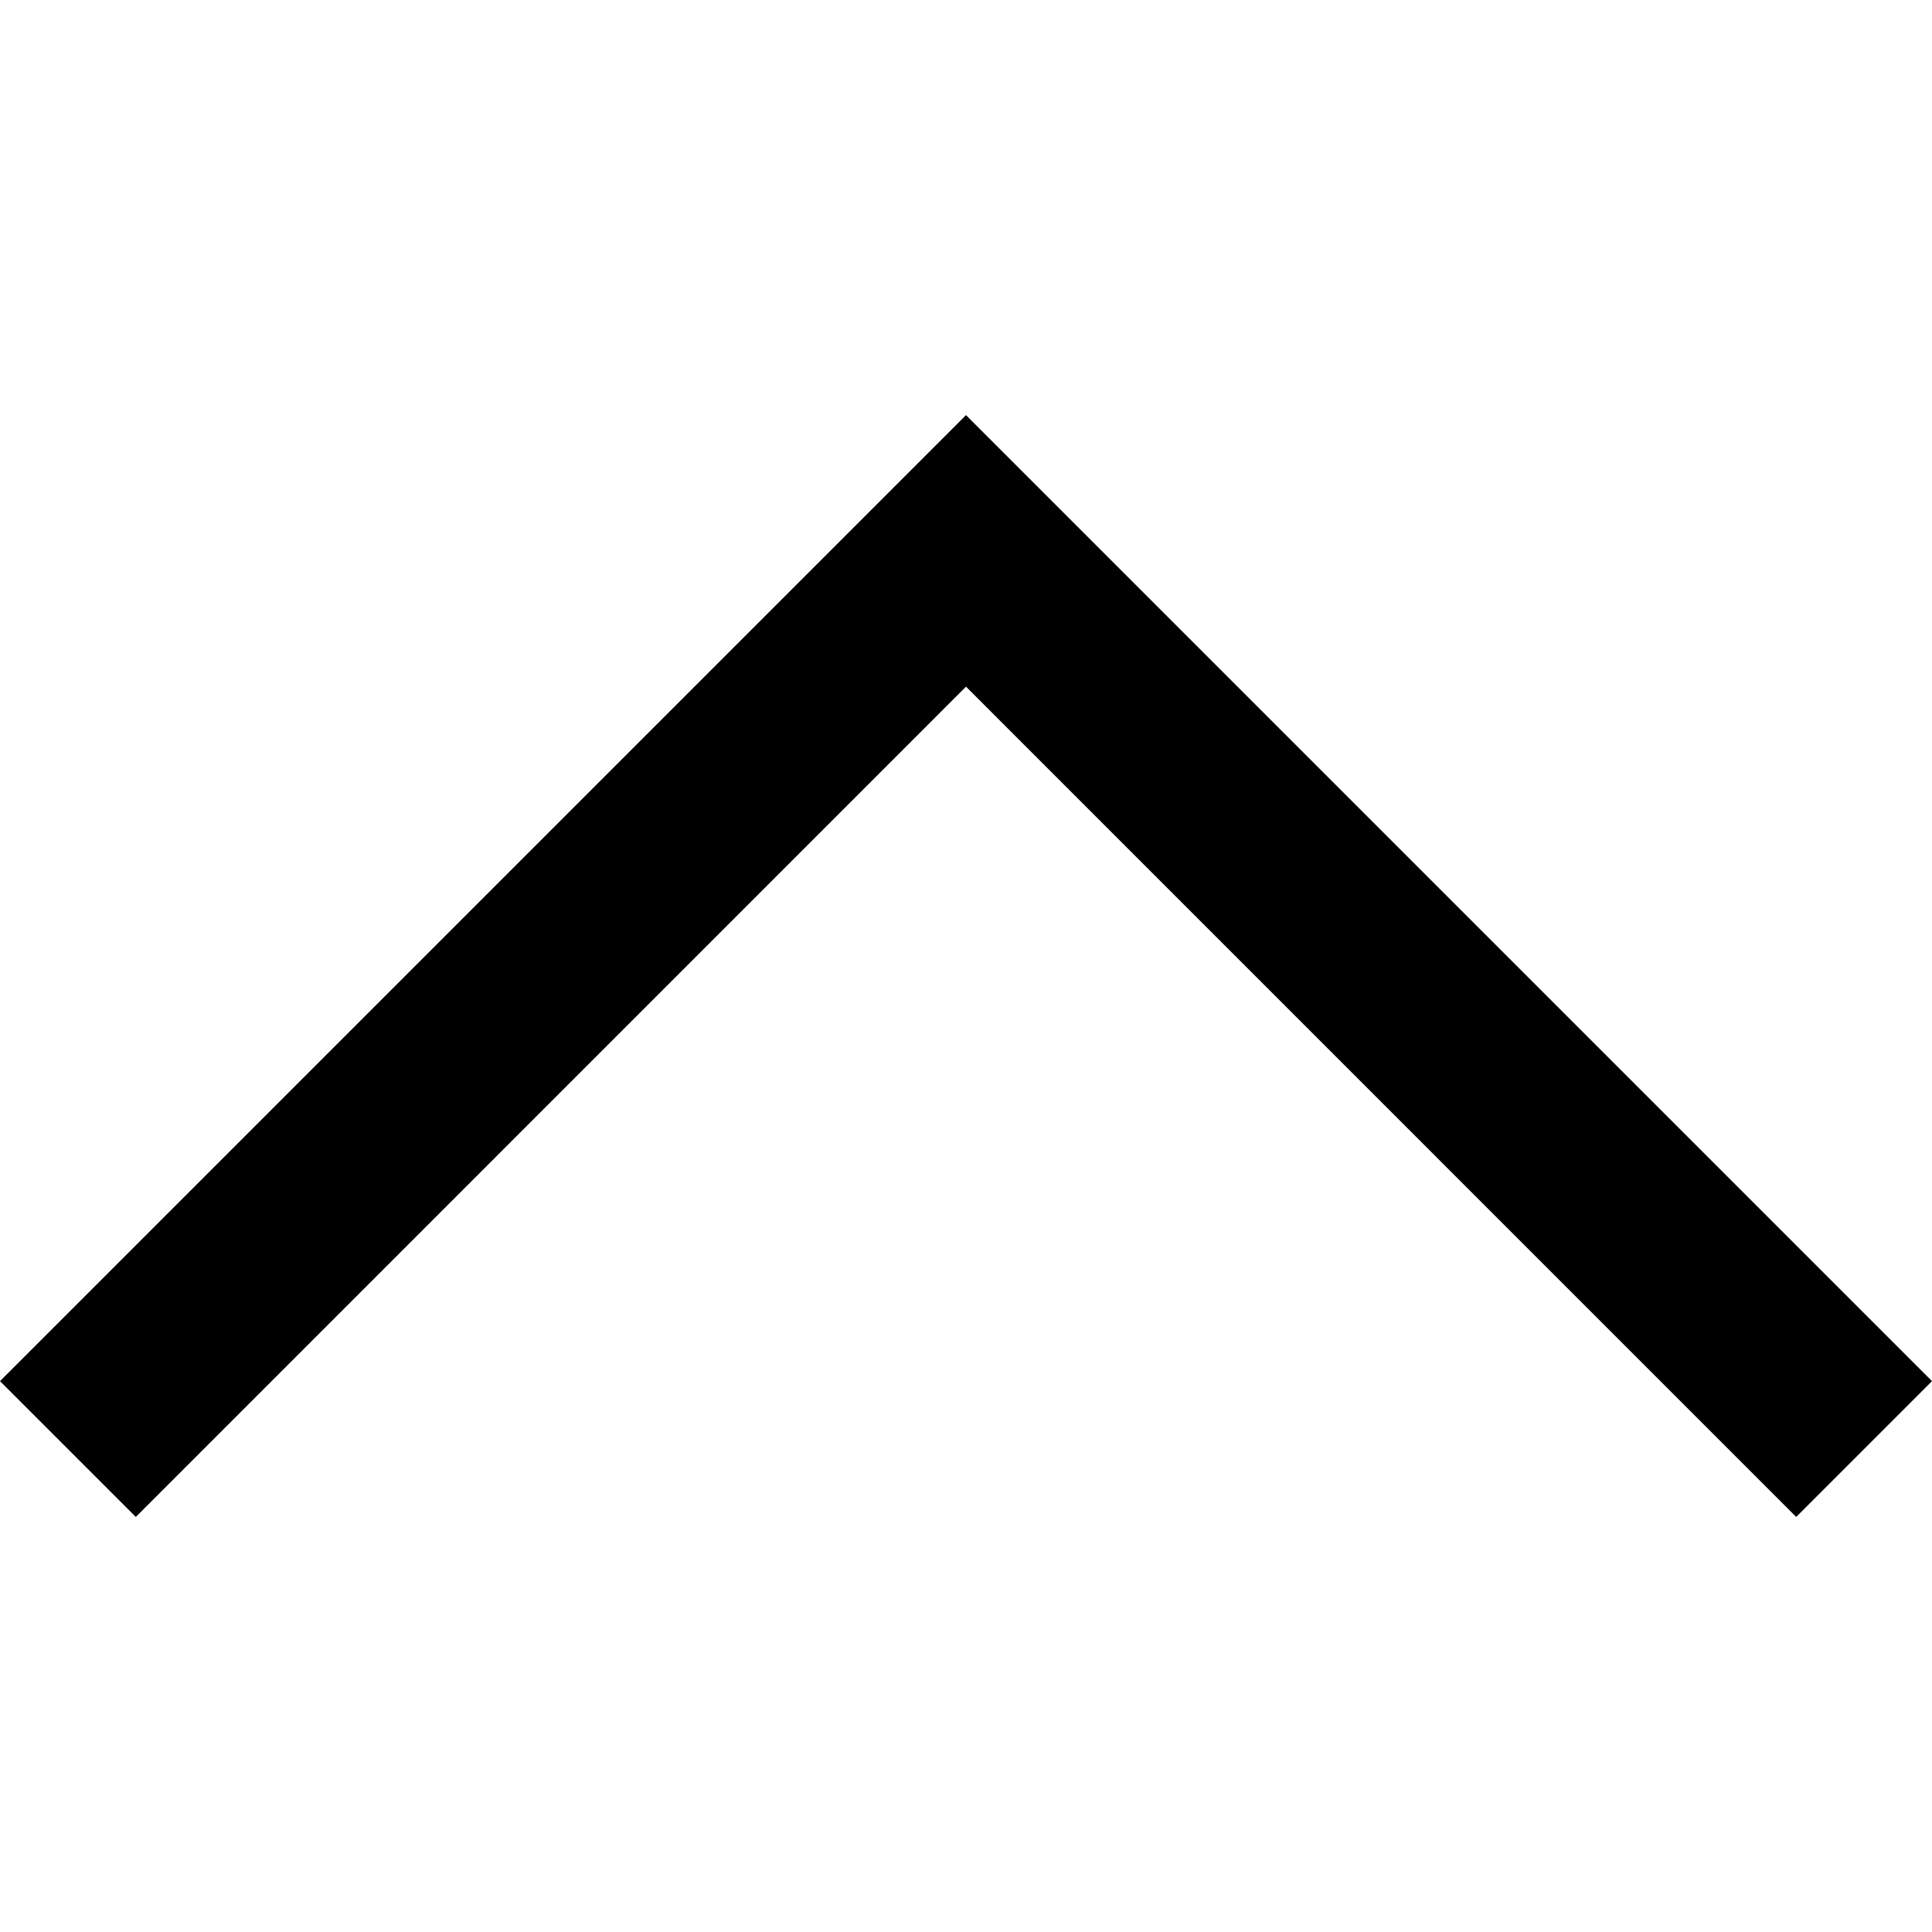
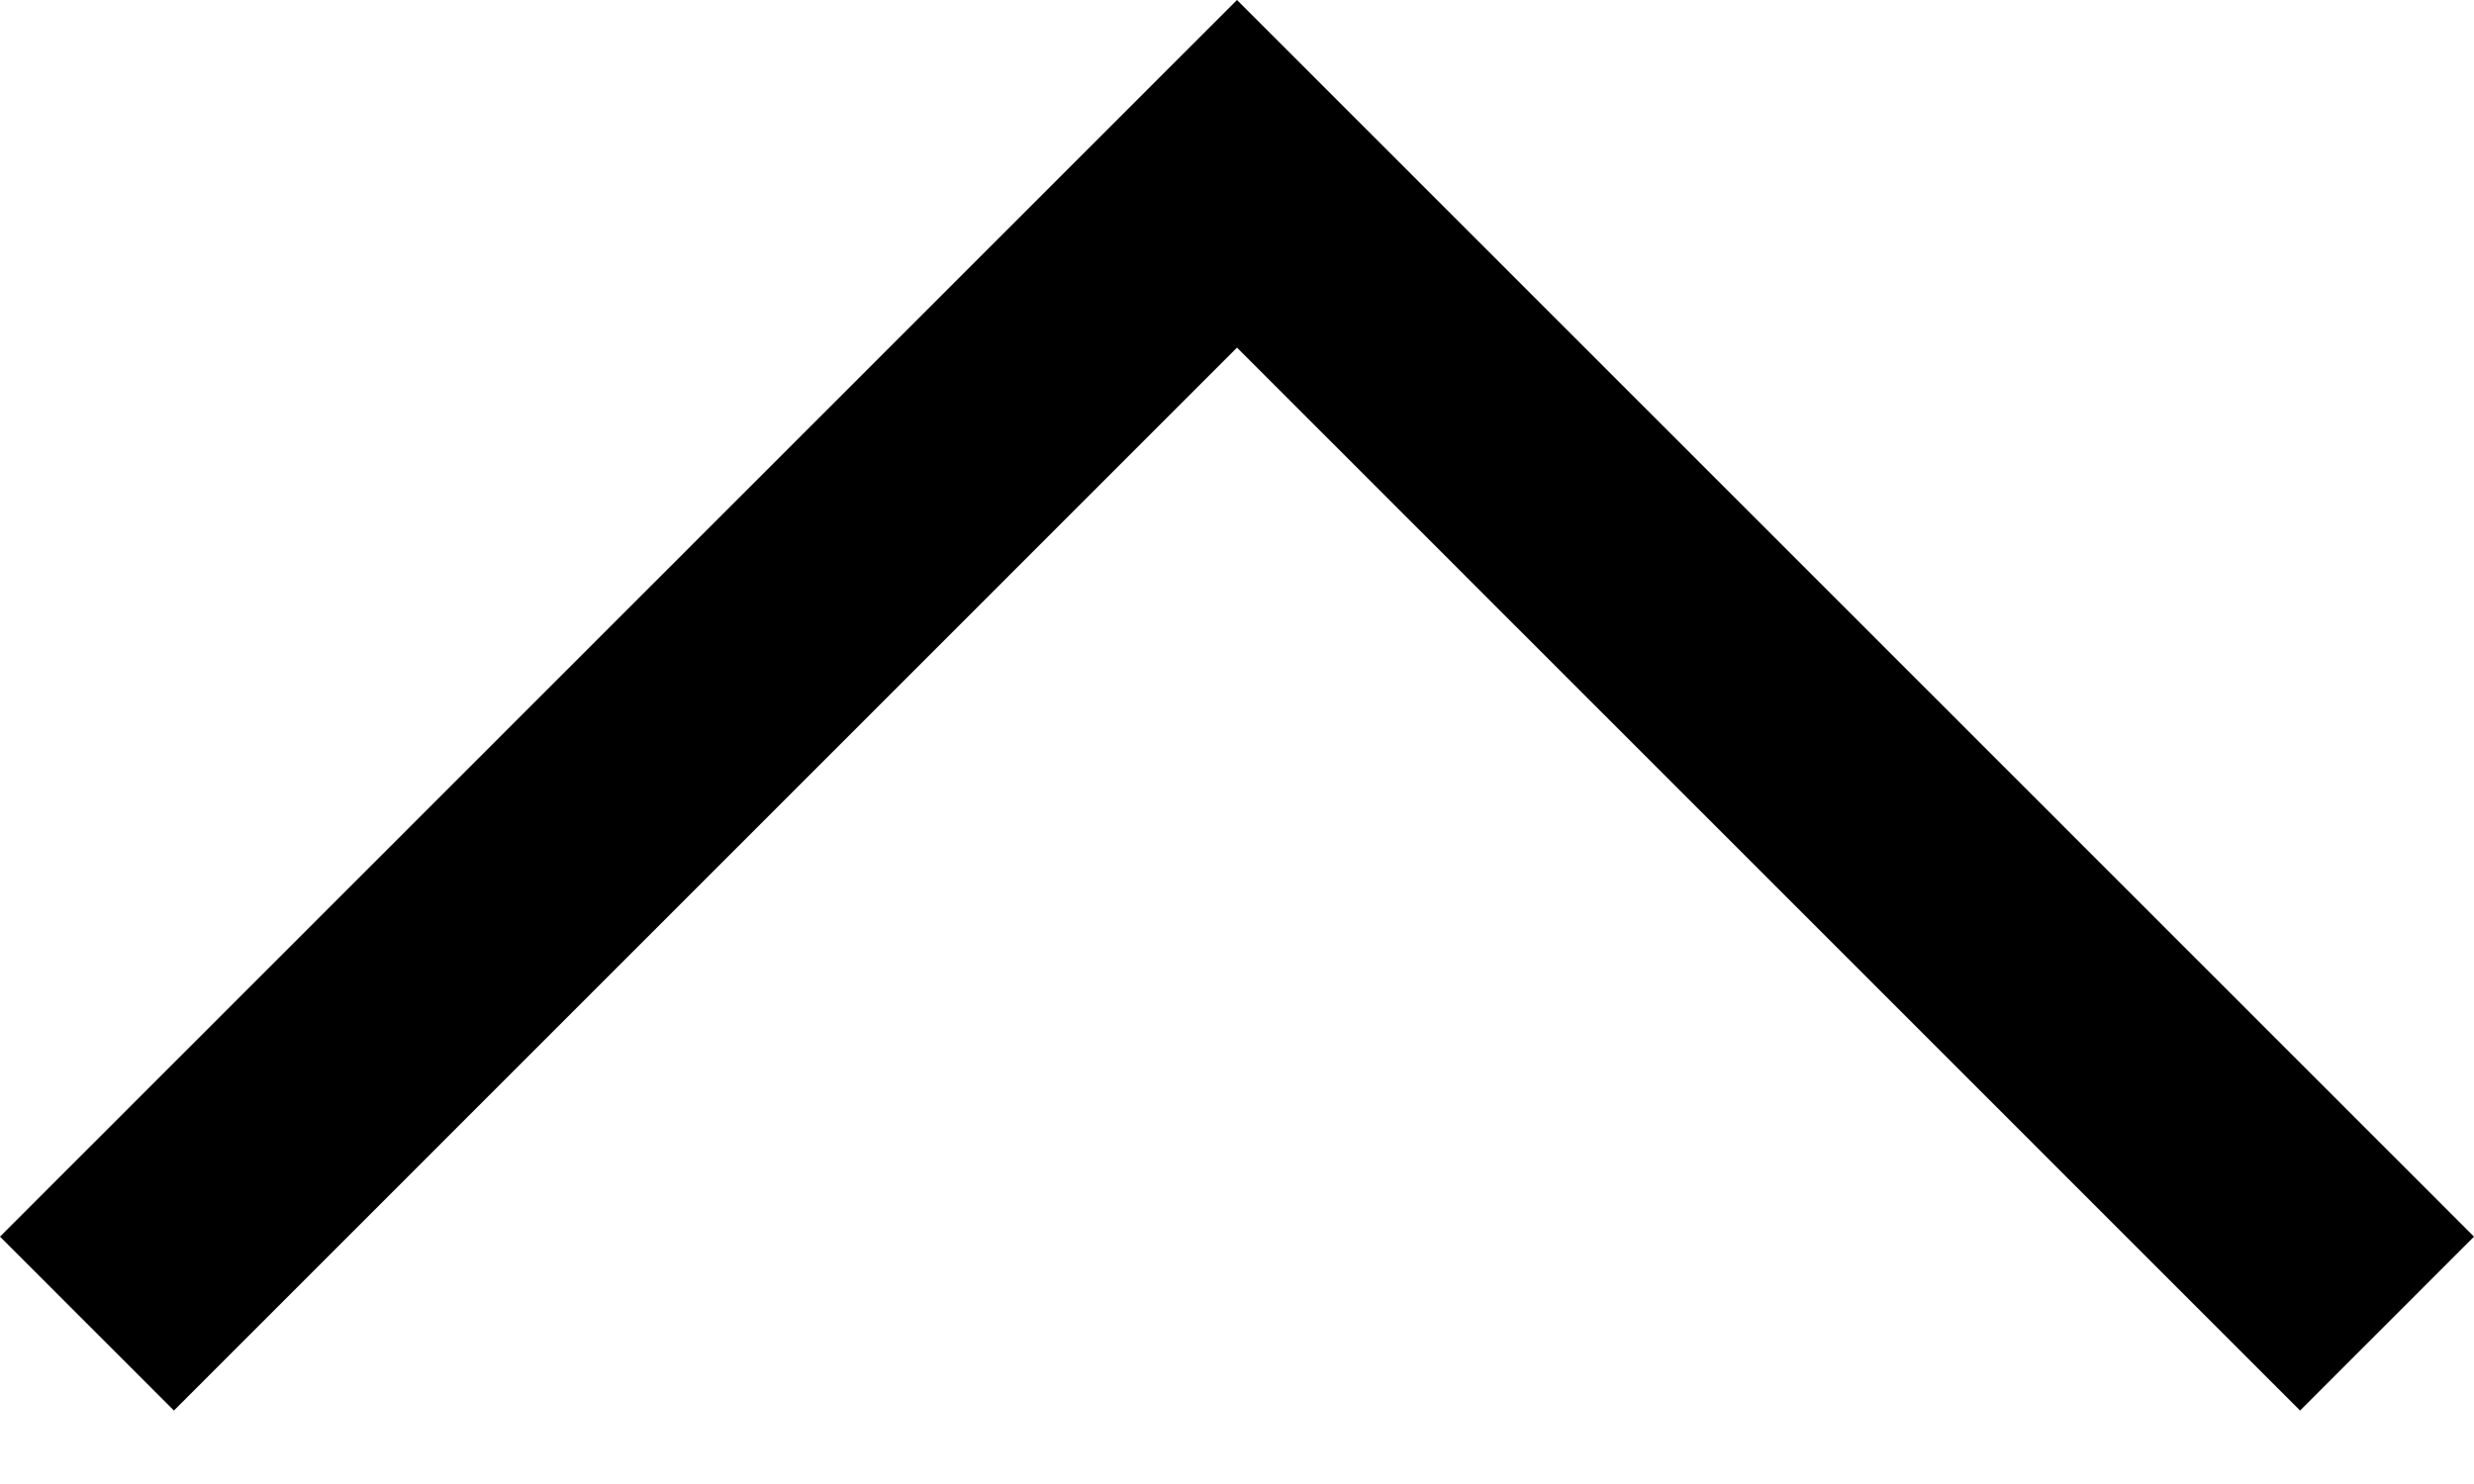
- <svg xmlns="http://www.w3.org/2000/svg" width="100%" height="100%" viewBox="0 0 20 20" version="1.1" xml:space="preserve" style="fill-rule:evenodd;clip-rule:evenodd;stroke-linejoin:round;stroke-miterlimit:2;">
-   <g transform="matrix(1,0,0,1,-2.66454e-15,4.29724)">
-     <path d="M1.406,11.406L0,10L10,0L20,10L18.594,11.406L10,2.811L1.406,11.406Z" />
-   </g>
+ <svg xmlns="http://www.w3.org/2000/svg" width="100%" height="100%" viewBox="0 0 20 12" version="1.1" xml:space="preserve" style="fill-rule:evenodd;clip-rule:evenodd;stroke-linejoin:round;stroke-miterlimit:2;">
+   <path d="M1.406,11.406L0,10L10,0L20,10L18.594,11.406L10,2.811L1.406,11.406Z" />
</svg>
